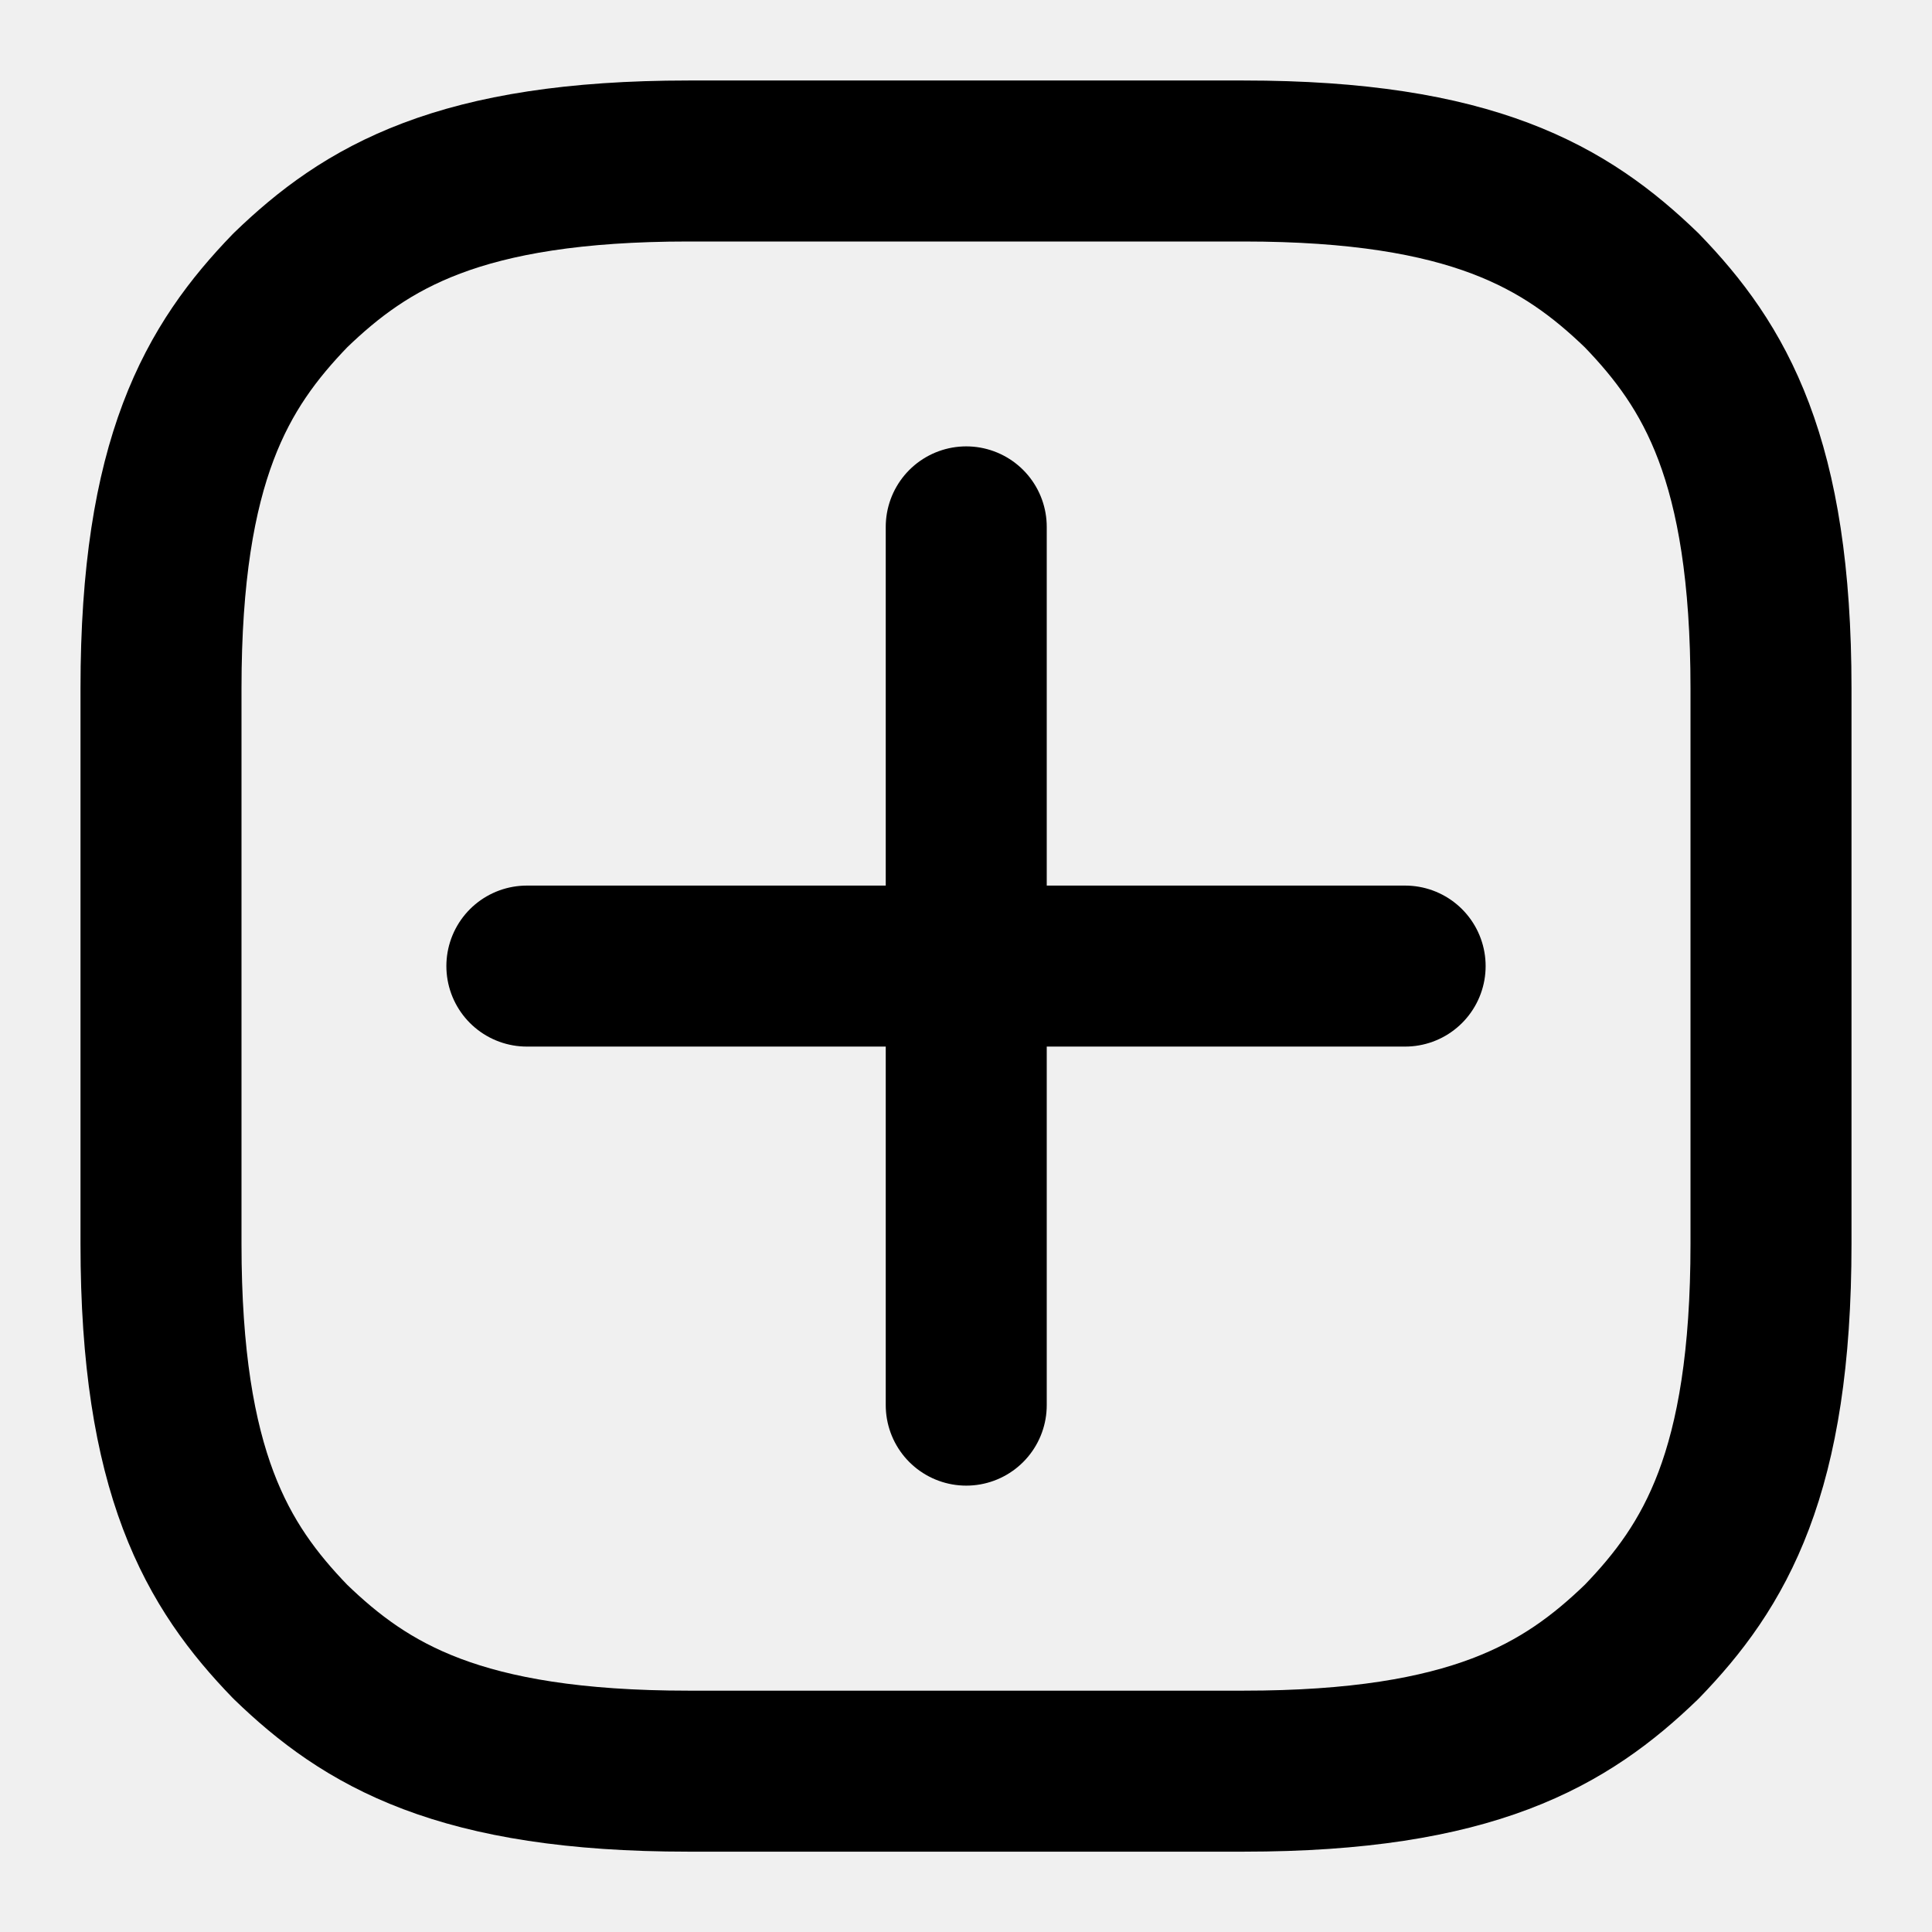
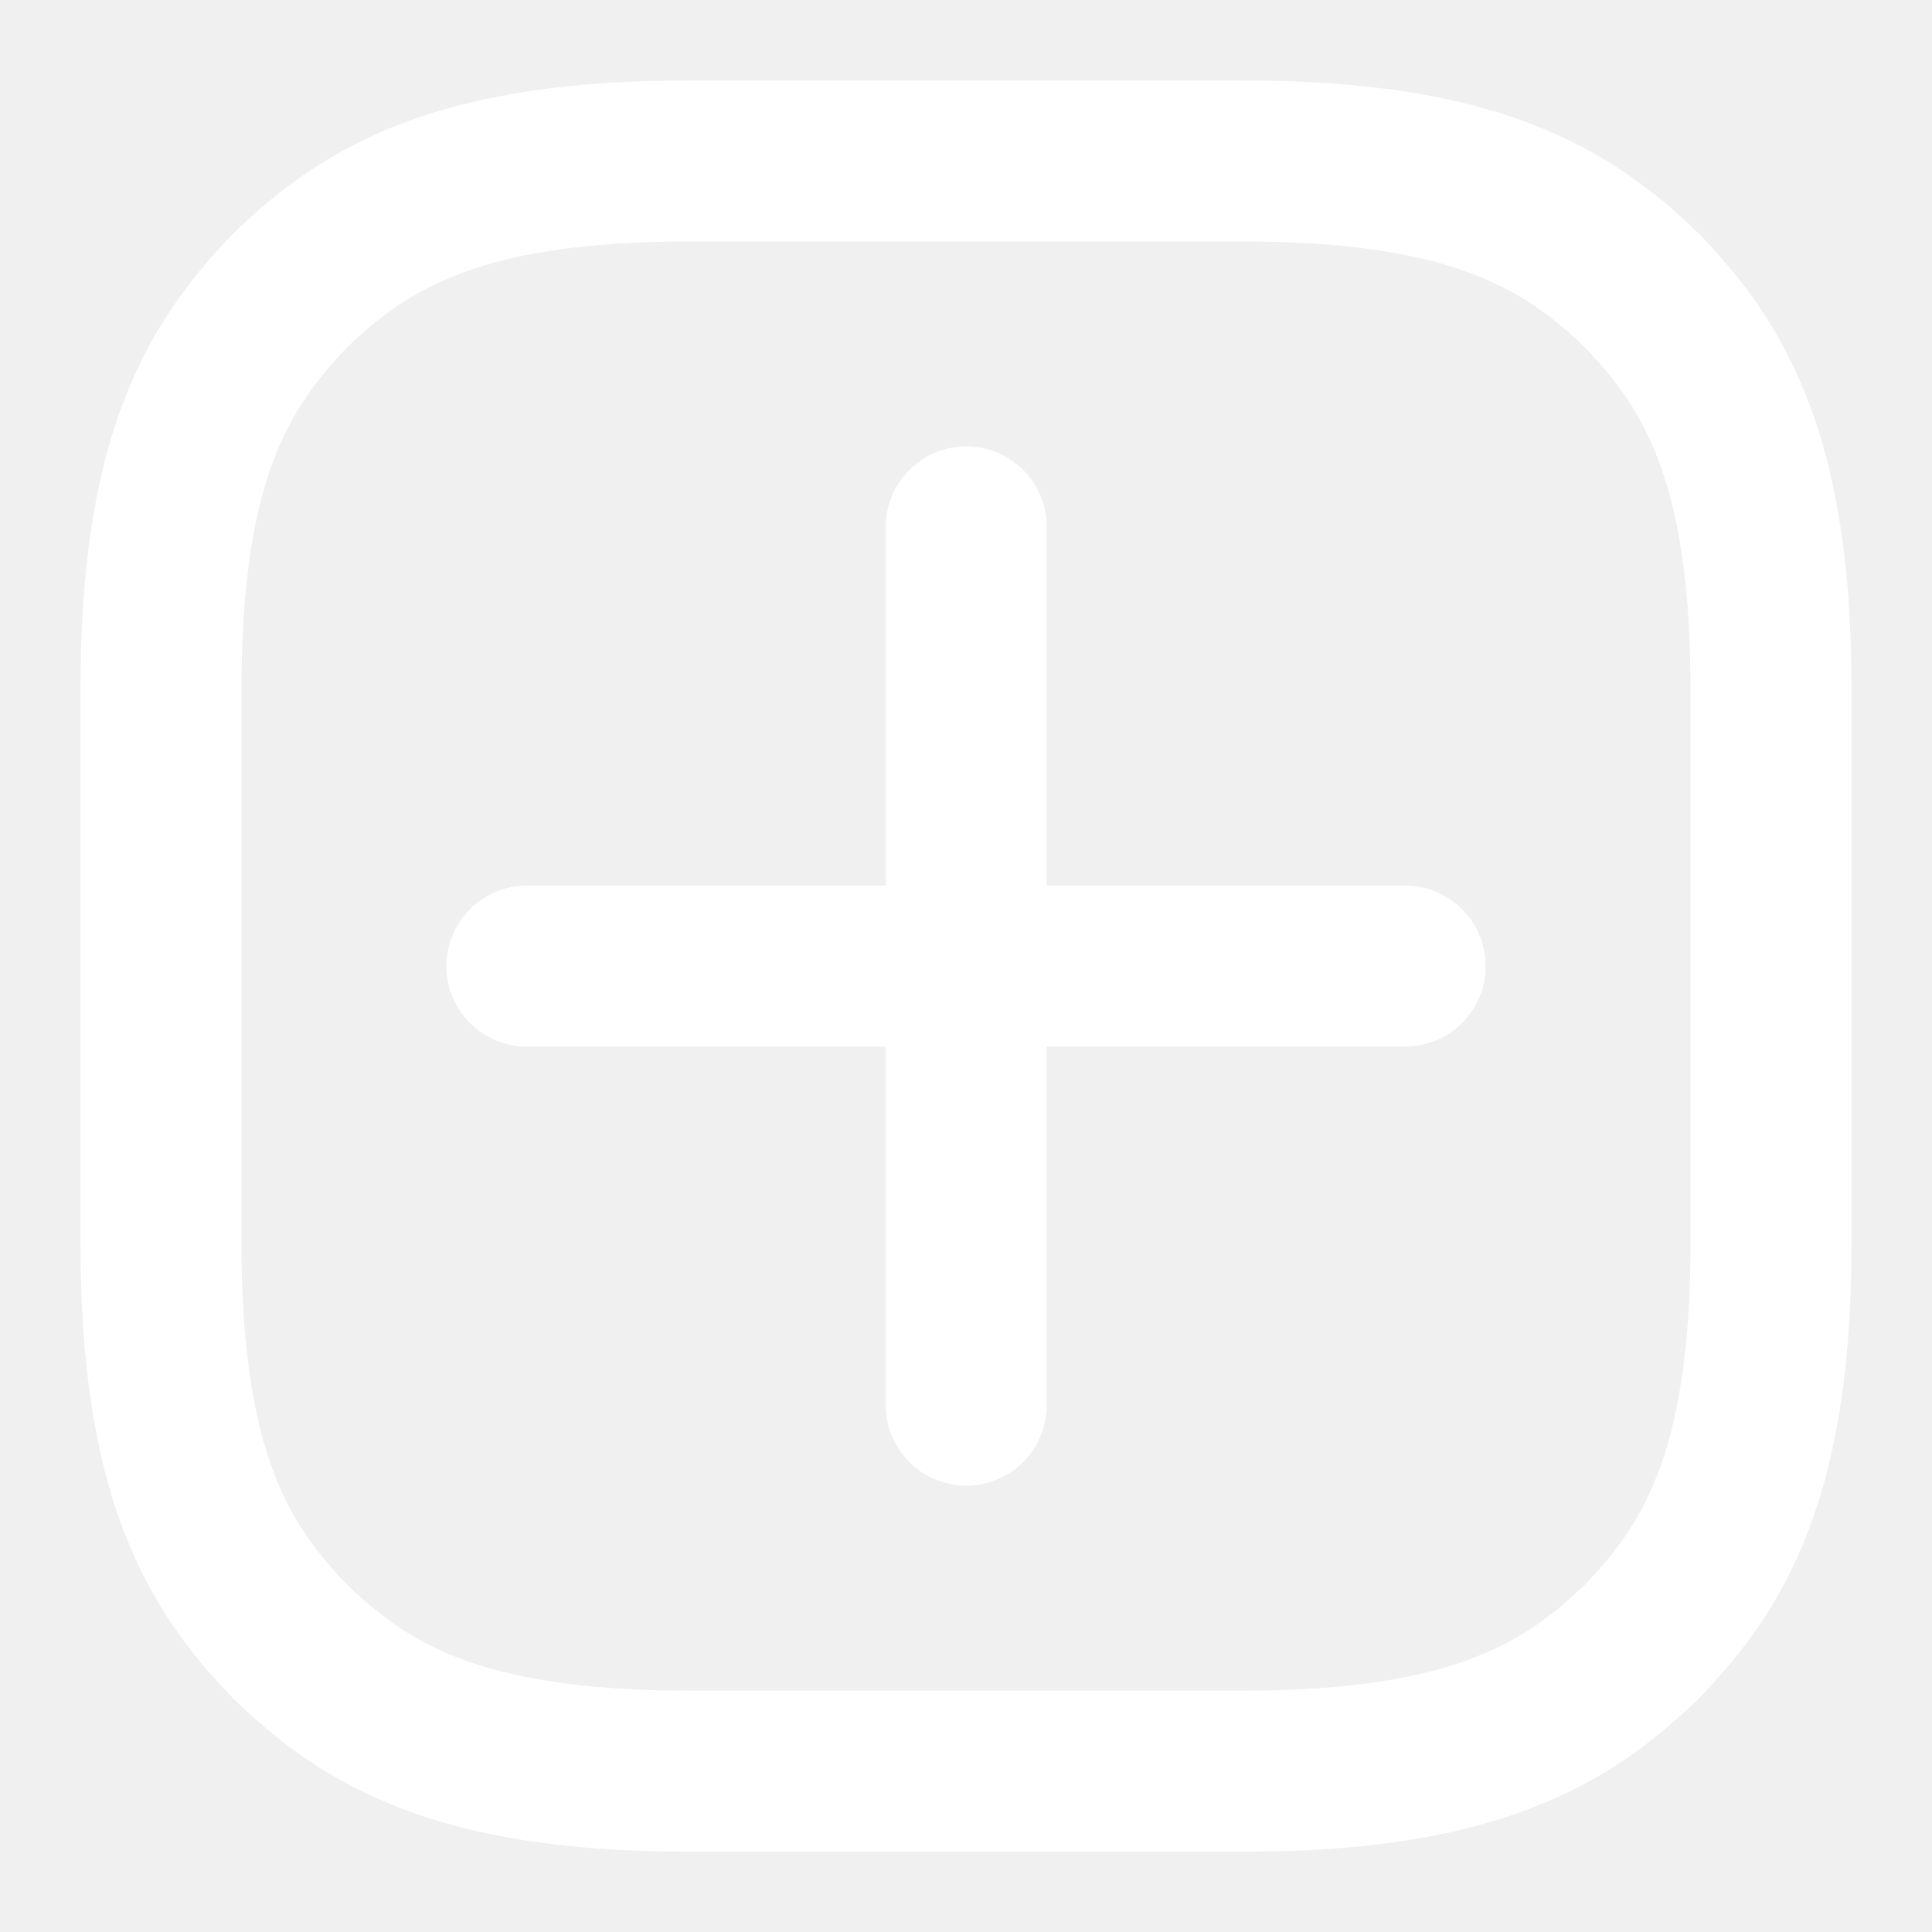
<svg xmlns="http://www.w3.org/2000/svg" width="24" height="24" viewBox="0 0 24 24" fill="none">
-   <path d="M2 12V15.45C2 18.299 2.698 19.455 3.606 20.394C4.546 21.303 5.704 22.002 8.552 22.002H15.448C18.296 22.002 19.454 21.302 20.394 20.394C21.302 19.455 22 18.3 22 15.45V8.552C22 5.703 21.302 4.546 20.394 3.607C19.454 2.7 18.296 2 15.448 2H8.552C5.704 2 4.546 2.699 3.606 3.607C2.698 4.547 2 5.703 2 8.552V12Z" stroke="black" stroke-width="2" stroke-linecap="round" stroke-linejoin="round" />
-   <path d="M6.545 12.001H17.455" stroke="black" stroke-width="2" stroke-linecap="round" stroke-linejoin="round" />
-   <path d="M12.003 6.545V17.455" stroke="black" stroke-width="2" stroke-linecap="round" stroke-linejoin="round" />
+   <path d="M2 12V15.45C2 18.299 2.698 19.455 3.606 20.394C4.546 21.303 5.704 22.002 8.552 22.002H15.448C18.296 22.002 19.454 21.302 20.394 20.394C21.302 19.455 22 18.3 22 15.45V8.552C22 5.703 21.302 4.546 20.394 3.607C19.454 2.7 18.296 2 15.448 2H8.552C5.704 2 4.546 2.699 3.606 3.607C2.698 4.547 2 5.703 2 8.552V12Z" stroke="#fff" stroke-width="2" stroke-linecap="round" stroke-linejoin="round" />
+   <path d="M6.545 12.001H17.455" stroke="#fff" stroke-width="2" stroke-linecap="round" stroke-linejoin="round" />
+   <path d="M12.003 6.545V17.455" stroke="#fff" stroke-width="2" stroke-linecap="round" stroke-linejoin="round" />
</svg>
